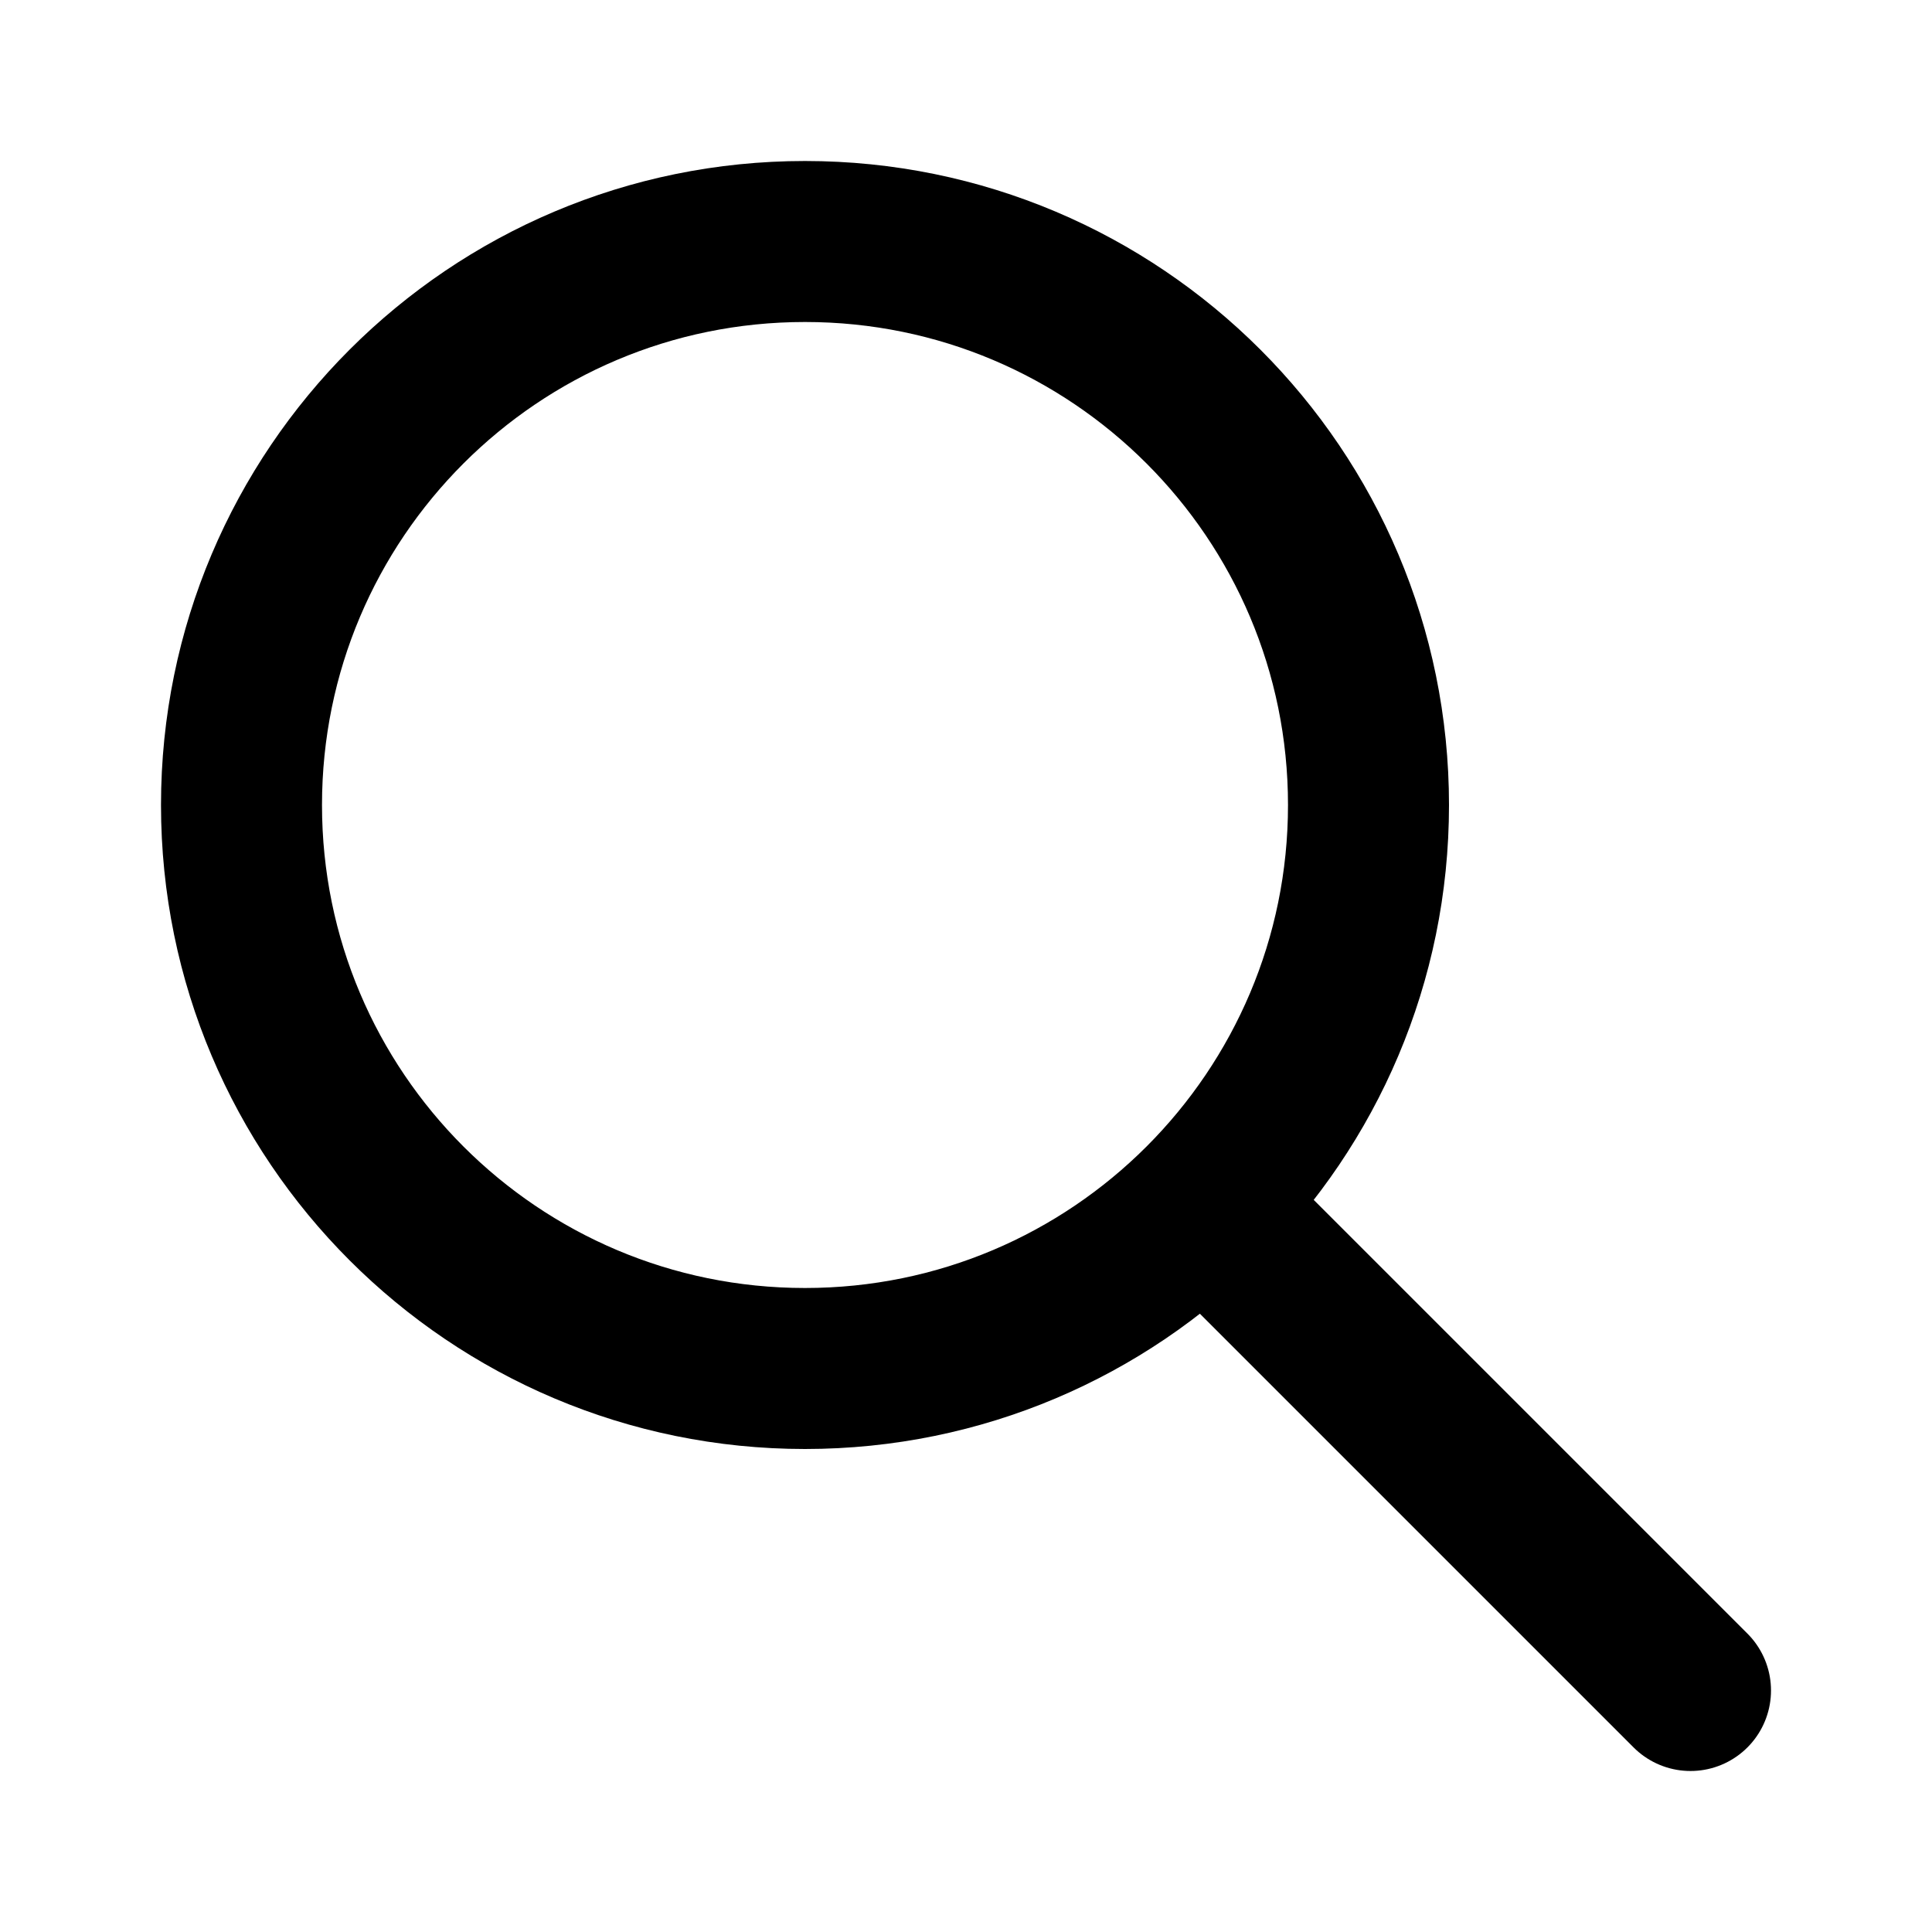
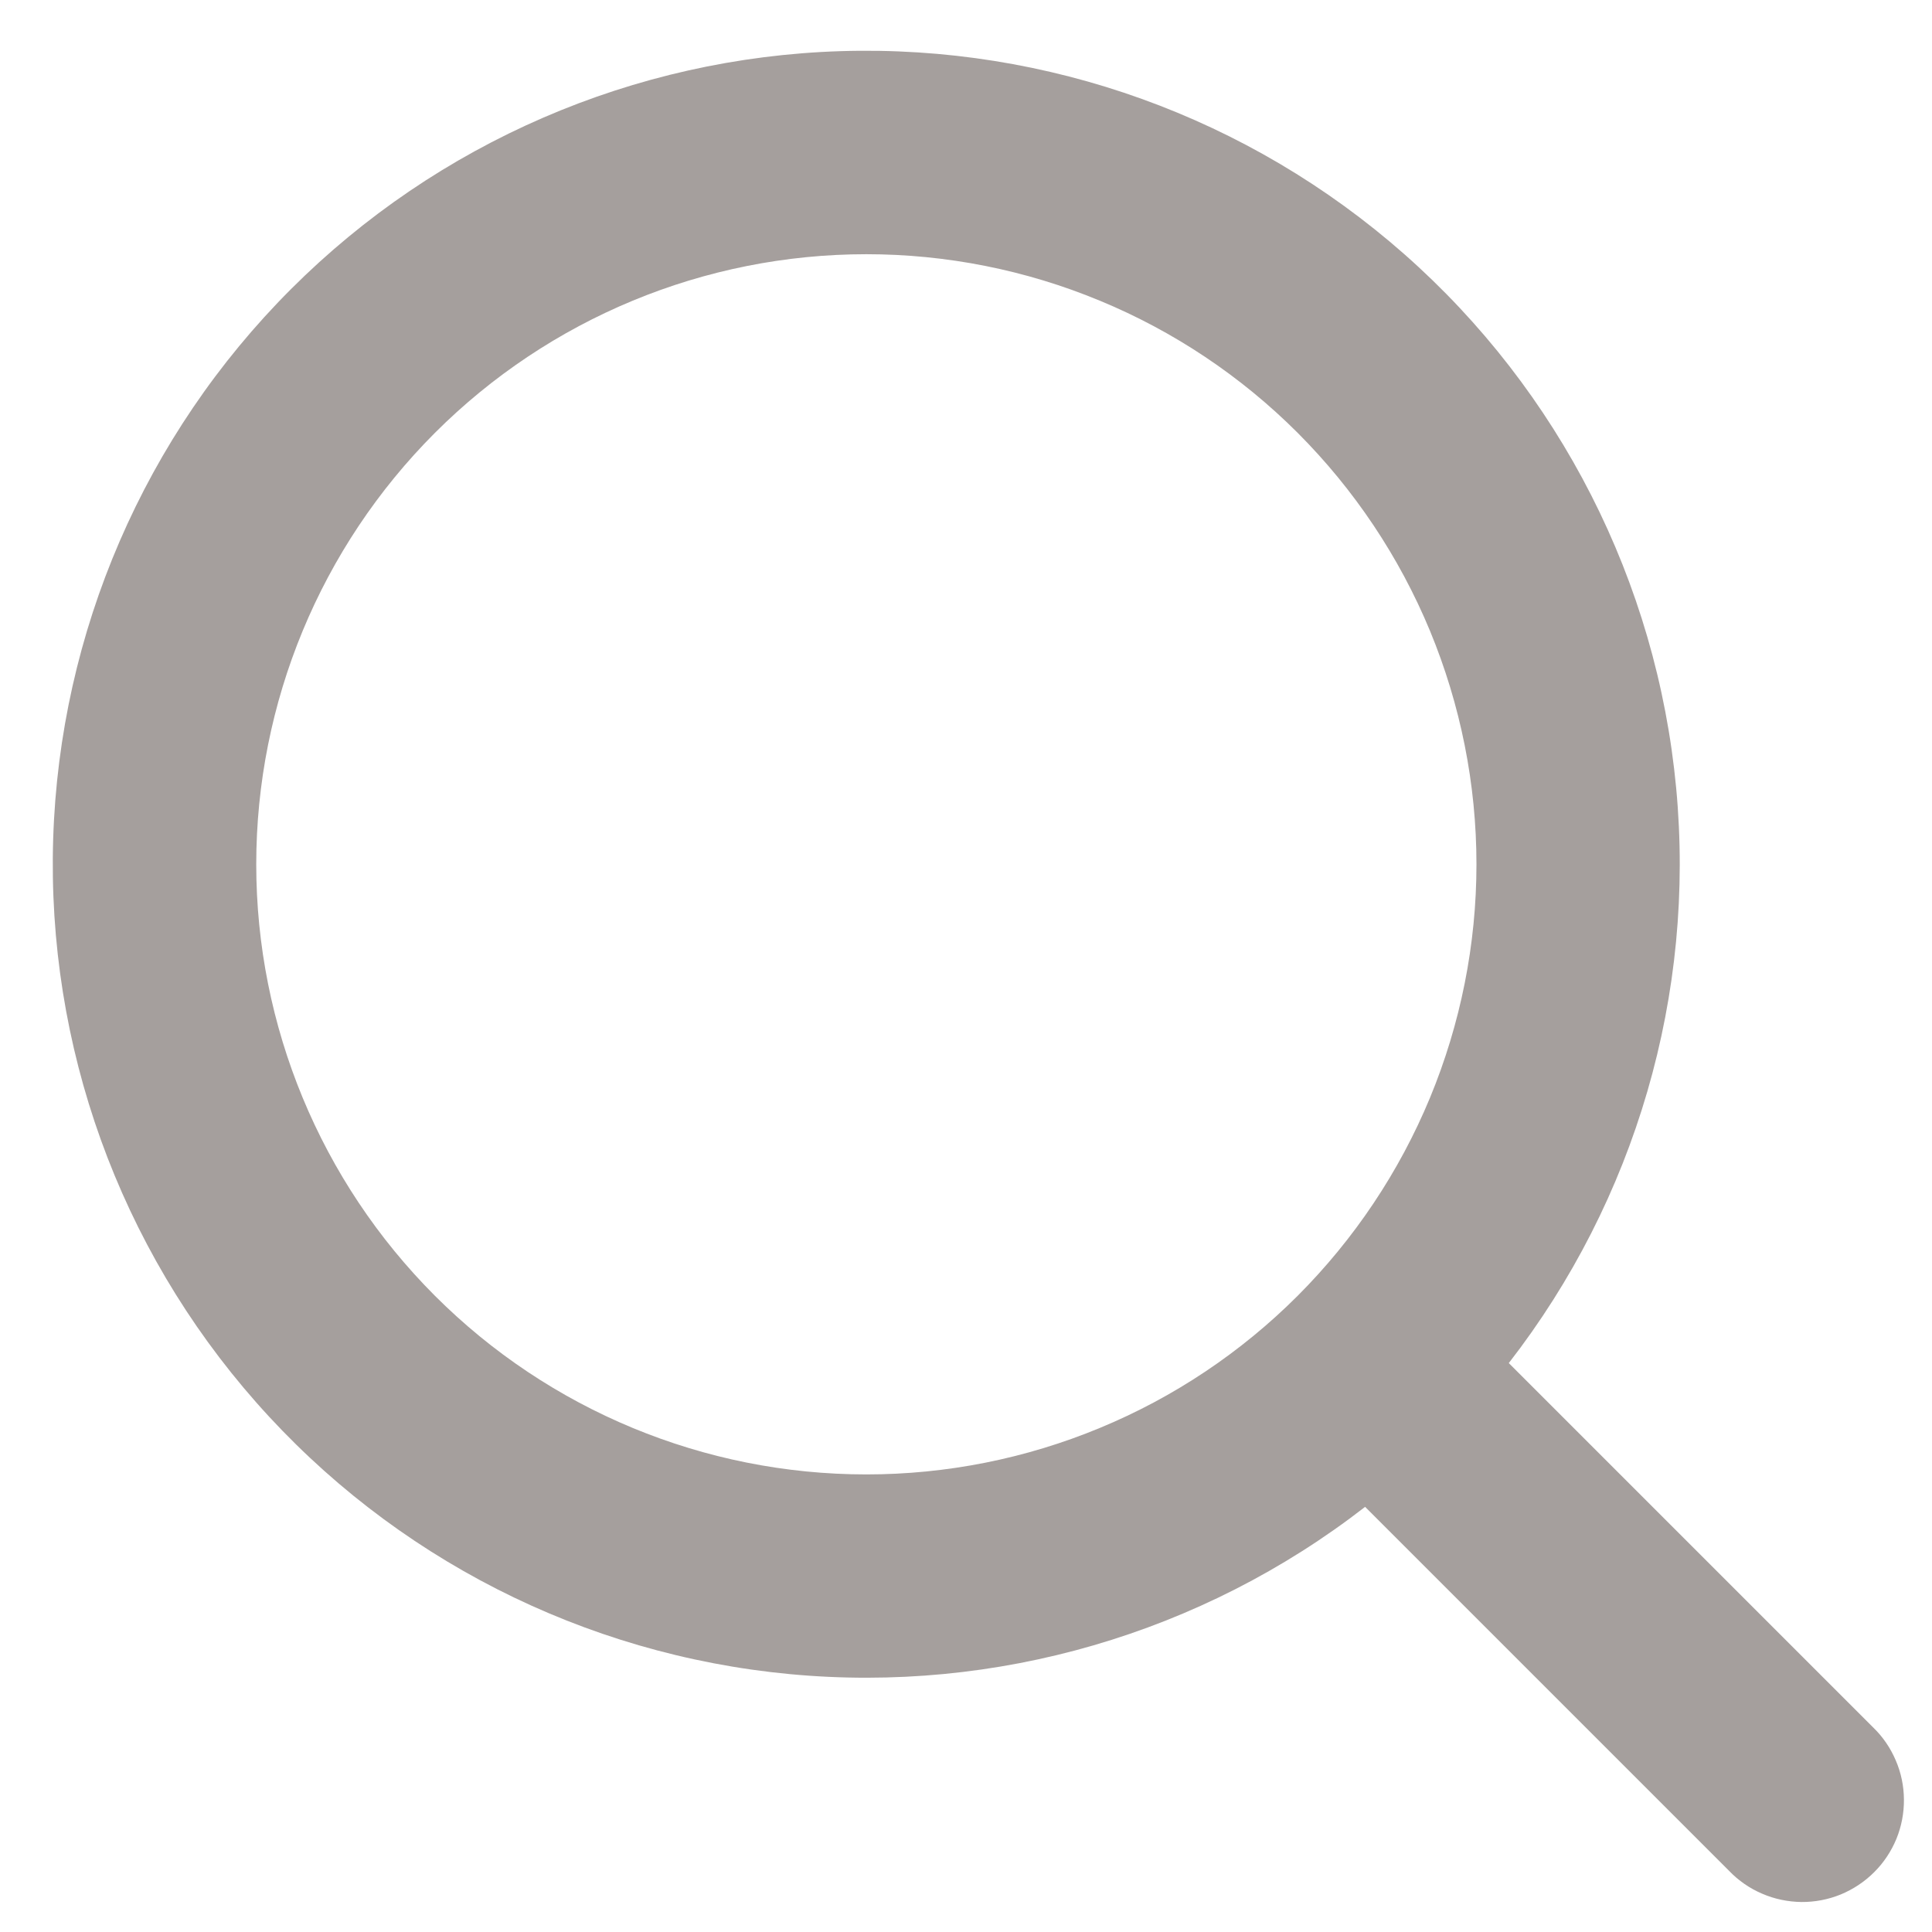
- <svg xmlns="http://www.w3.org/2000/svg" width="800px" height="800px" viewBox="0 0 24 24" fill="none">
-   <g id="Interface / Search_Magnifying_Glass">
-     <path id="Vector" d="M15 15L21 21M10 17C6.134 17 3 13.866 3 10C3 6.134 6.134 3 10 3C13.866 3 17 6.134 17 10C17 13.866 13.866 17 10 17Z" stroke="#000000" stroke-width="2" stroke-linecap="round" stroke-linejoin="round" />
-   </g>
+ <svg xmlns="http://www.w3.org/2000/svg" width="19" height="19" viewBox="0 0 19 19" fill="none">
+   <path d="M8.52 14.5C9.307 14.5 10.088 14.345 10.816 14.043C11.544 13.742 12.205 13.3 12.762 12.743C13.319 12.185 13.761 11.524 14.063 10.796C14.364 10.068 14.52 9.288 14.52 8.5C14.52 7.712 14.364 6.932 14.063 6.204C13.761 5.476 13.319 4.815 12.762 4.257C12.205 3.7 11.544 3.258 10.816 2.957C10.088 2.655 9.307 2.5 8.52 2.5C6.928 2.5 5.402 3.132 4.277 4.257C3.152 5.383 2.52 6.909 2.52 8.5C2.52 10.091 3.152 11.617 4.277 12.743C5.402 13.868 6.928 14.5 8.52 14.5ZM14.839 13.406L18.419 16.986C18.515 17.078 18.591 17.189 18.643 17.311C18.696 17.433 18.723 17.564 18.724 17.697C18.725 17.83 18.7 17.961 18.65 18.084C18.599 18.207 18.525 18.319 18.431 18.412C18.337 18.506 18.225 18.58 18.102 18.631C17.979 18.681 17.848 18.706 17.715 18.705C17.582 18.703 17.451 18.676 17.329 18.623C17.207 18.571 17.097 18.495 17.005 18.399L13.425 14.819C11.817 16.067 9.794 16.655 7.768 16.464C5.742 16.273 3.865 15.317 2.519 13.791C1.173 12.265 0.459 10.283 0.523 8.249C0.587 6.215 1.423 4.282 2.862 2.843C4.301 1.404 6.234 0.567 8.268 0.503C10.303 0.44 12.284 1.154 13.811 2.5C15.337 3.846 16.293 5.723 16.484 7.749C16.675 9.775 16.086 11.797 14.838 13.405L14.839 13.406Z" fill="#A59F9D" />
</svg>
